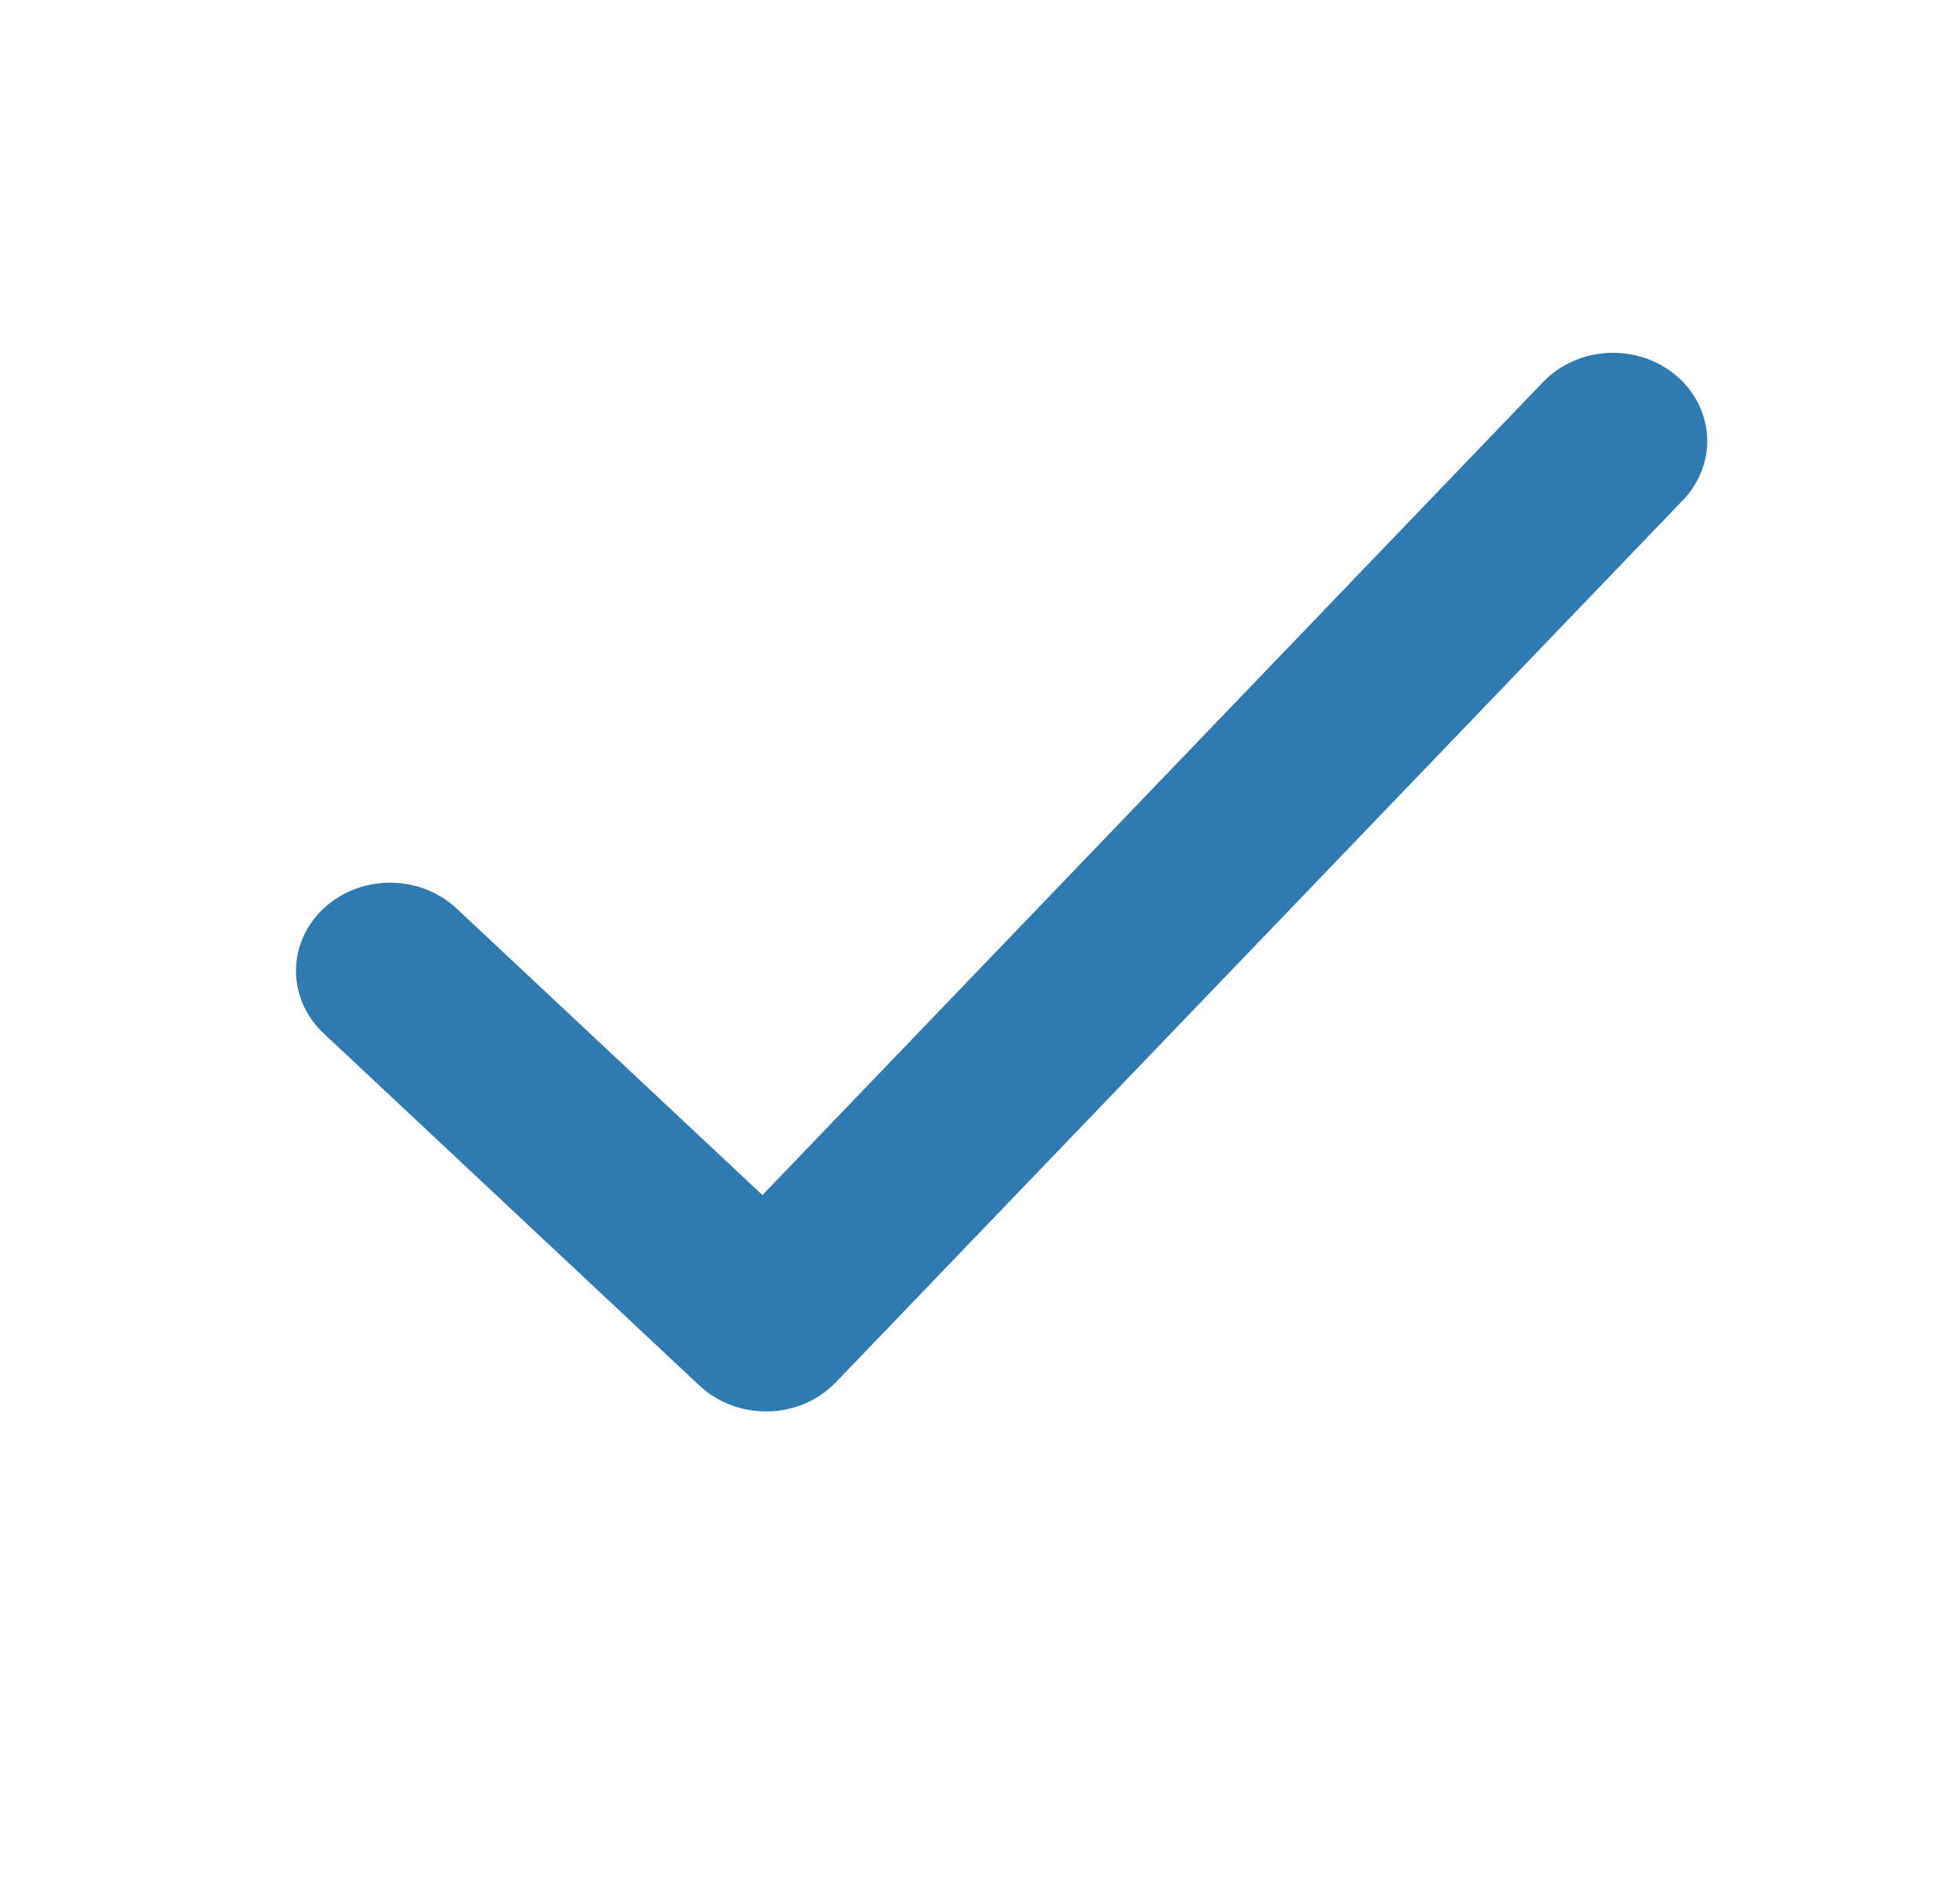
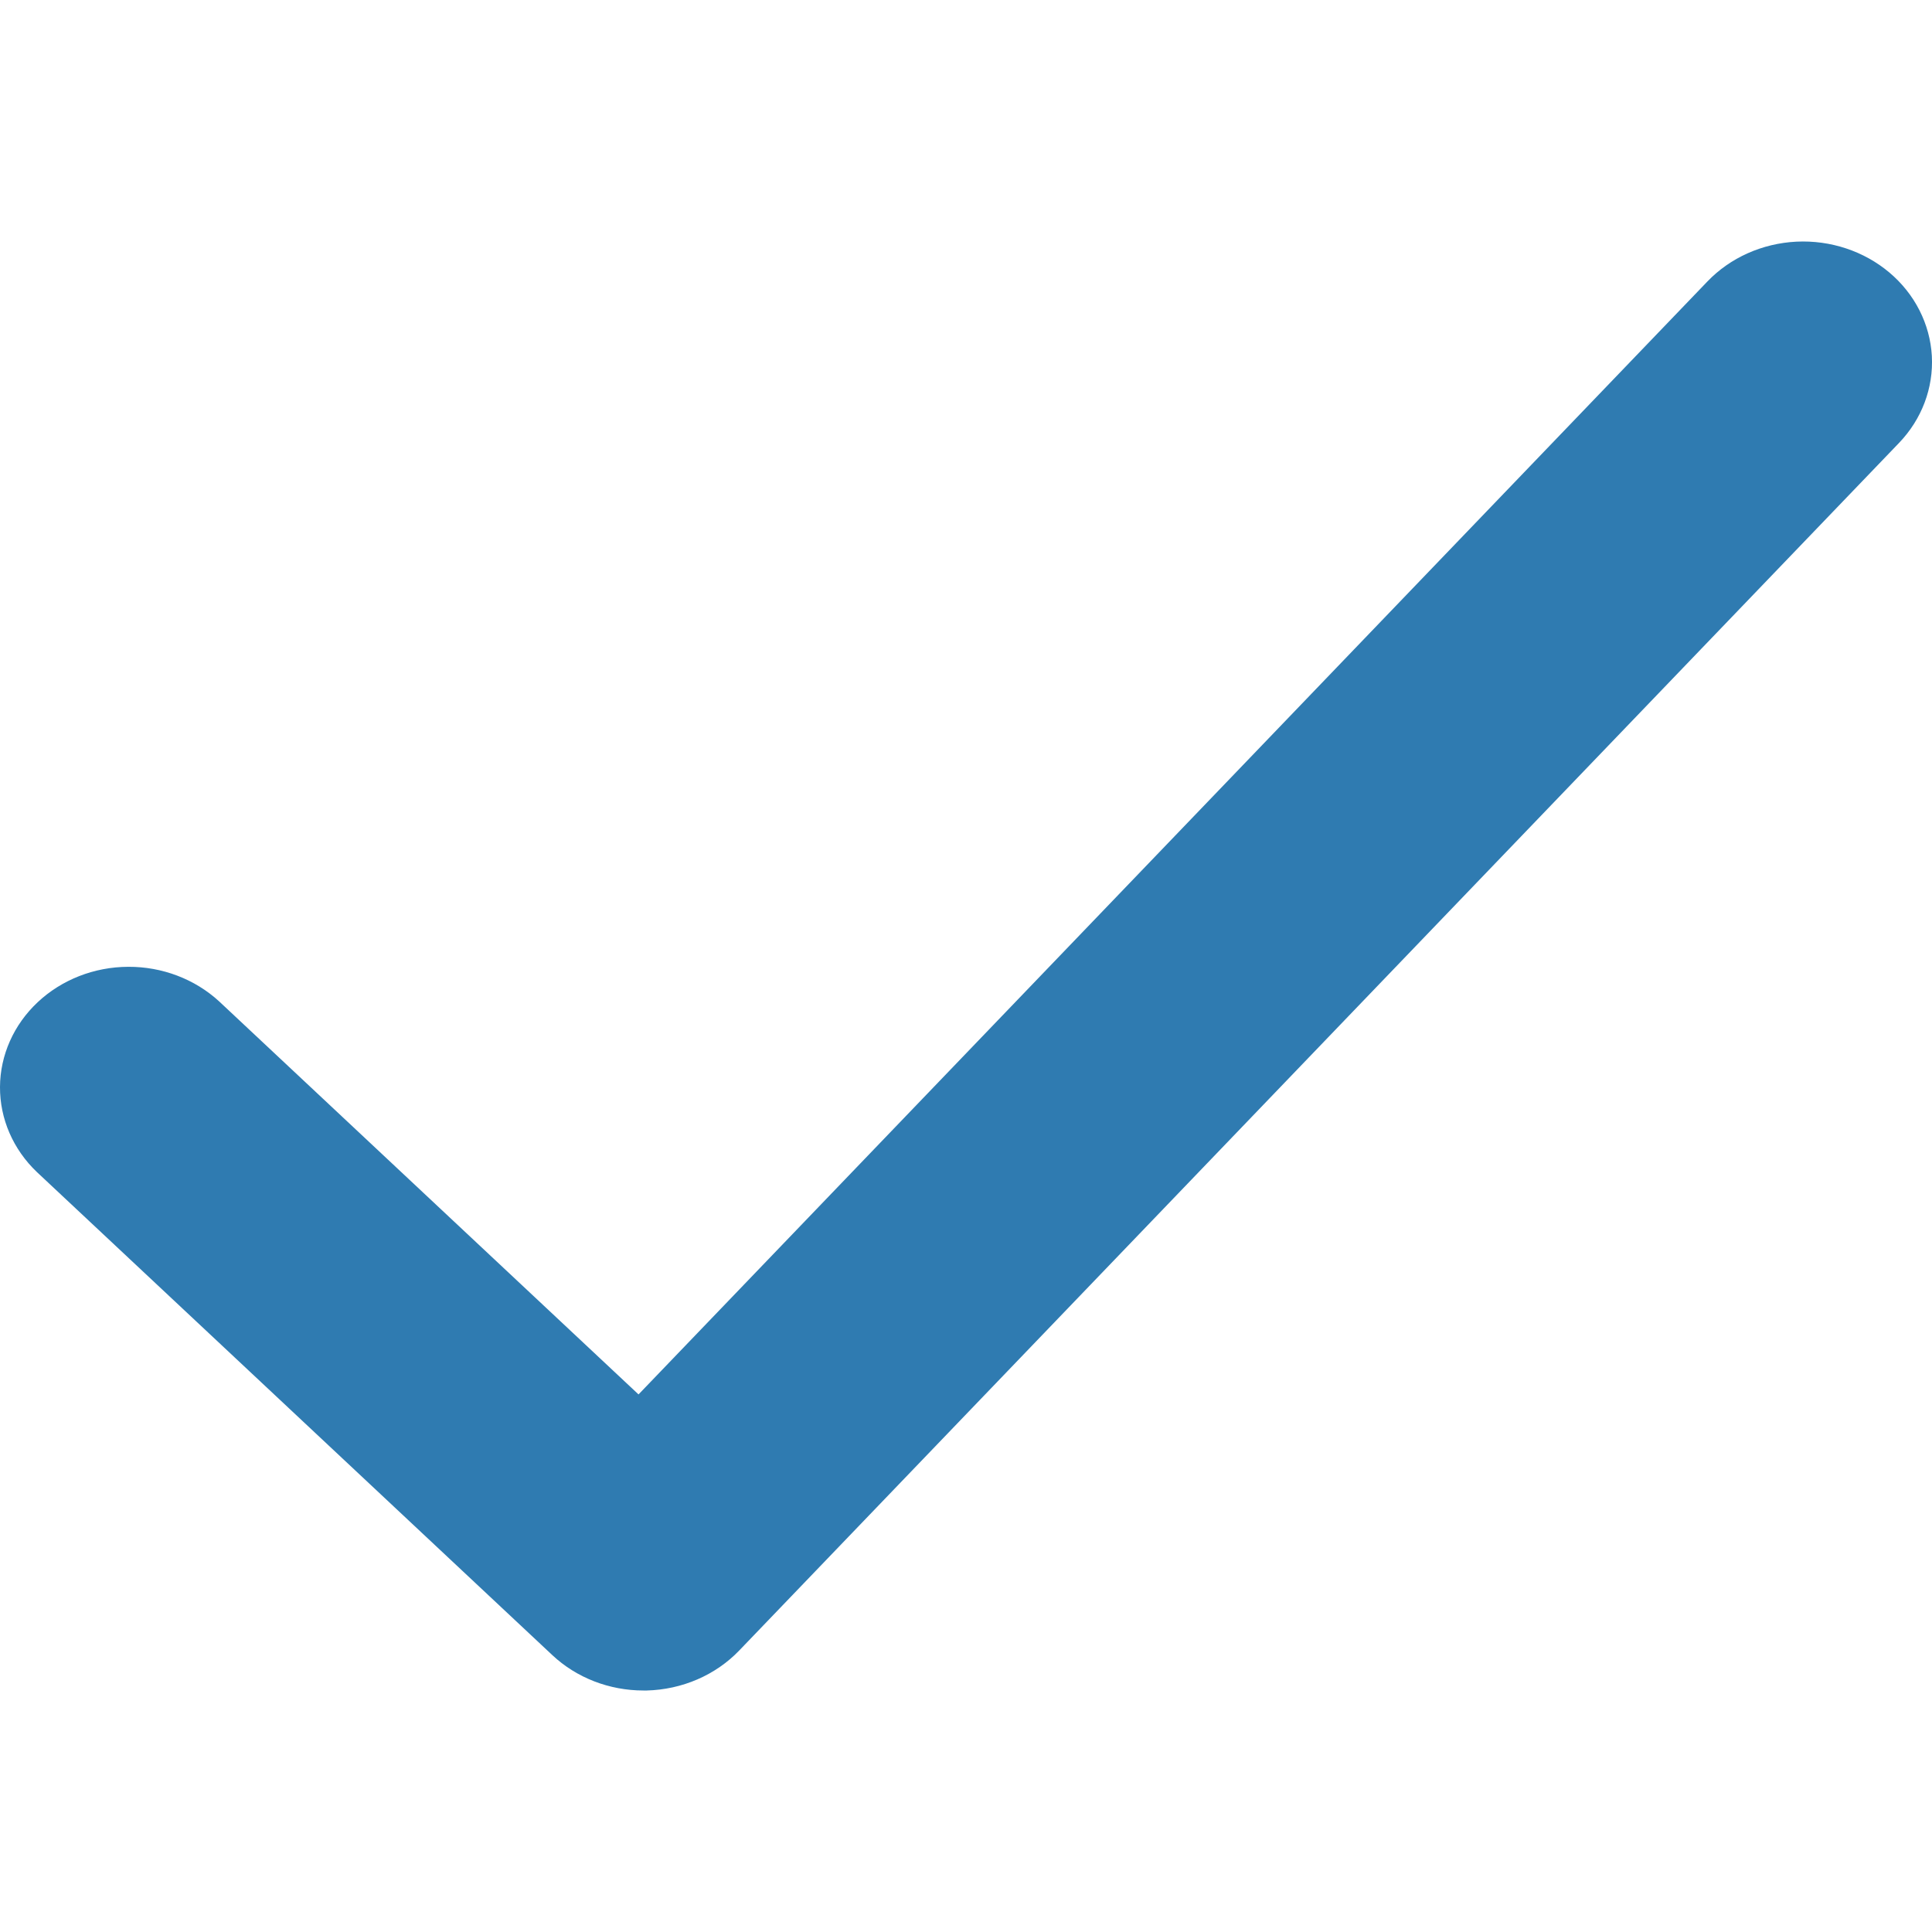
- <svg xmlns="http://www.w3.org/2000/svg" width="25" height="24" viewBox="0 0 25 24" fill="none">
-   <path d="M9.77 17.999C9.452 17.999 9.147 17.88 8.921 17.669L4.119 13.169C3.898 12.958 3.774 12.673 3.775 12.376C3.777 12.079 3.903 11.796 4.127 11.586C4.351 11.376 4.654 11.258 4.97 11.256C5.287 11.255 5.591 11.371 5.817 11.579L9.725 15.24L19.683 4.871C19.896 4.65 20.194 4.516 20.512 4.501C20.83 4.485 21.142 4.588 21.378 4.788C21.615 4.987 21.757 5.267 21.774 5.565C21.791 5.863 21.68 6.155 21.467 6.377L10.662 17.627C10.553 17.74 10.421 17.832 10.273 17.896C10.125 17.96 9.965 17.995 9.802 17.999H9.77Z" fill="#2F7BB1" />
+ <svg xmlns="http://www.w3.org/2000/svg" xmlns:ns1="http://vectornator.io" height="100%" style="fill-rule:nonzero;clip-rule:evenodd;stroke-linecap:round;stroke-linejoin:round;" xml:space="preserve" width="100%" version="1.1" viewBox="0 0 36 36">
+   <defs />
+   <g id="Untitled" ns1:layerName="Untitled">
+     <path d="M11.99+31.5C11.353+31.5+10.742+31.263+10.292+30.841L0.688+21.84C0.244+21.417-0.003+20.847+2.47617e-05+20.254C0.003+19.661+0.256+19.093+0.703+18.674C1.151+18.254+1.757+18.017+2.39+18.015C3.023+18.012+3.631+18.244+4.083+18.659L11.898+25.983L31.815+5.245C32.241+4.801+32.837+4.535+33.473+4.503C34.109+4.472+34.732+4.679+35.206+5.078C35.679+5.477+35.963+6.036+35.997+6.632C36.03+7.228+35.81+7.812+35.384+8.255L13.774+30.755C13.556+30.982+13.291+31.165+12.995+31.293C12.699+31.421+12.379+31.491+12.053+31.5L11.99+31.5Z" opacity="1" fill="#2f7bb1" />
+   </g>
</svg>
